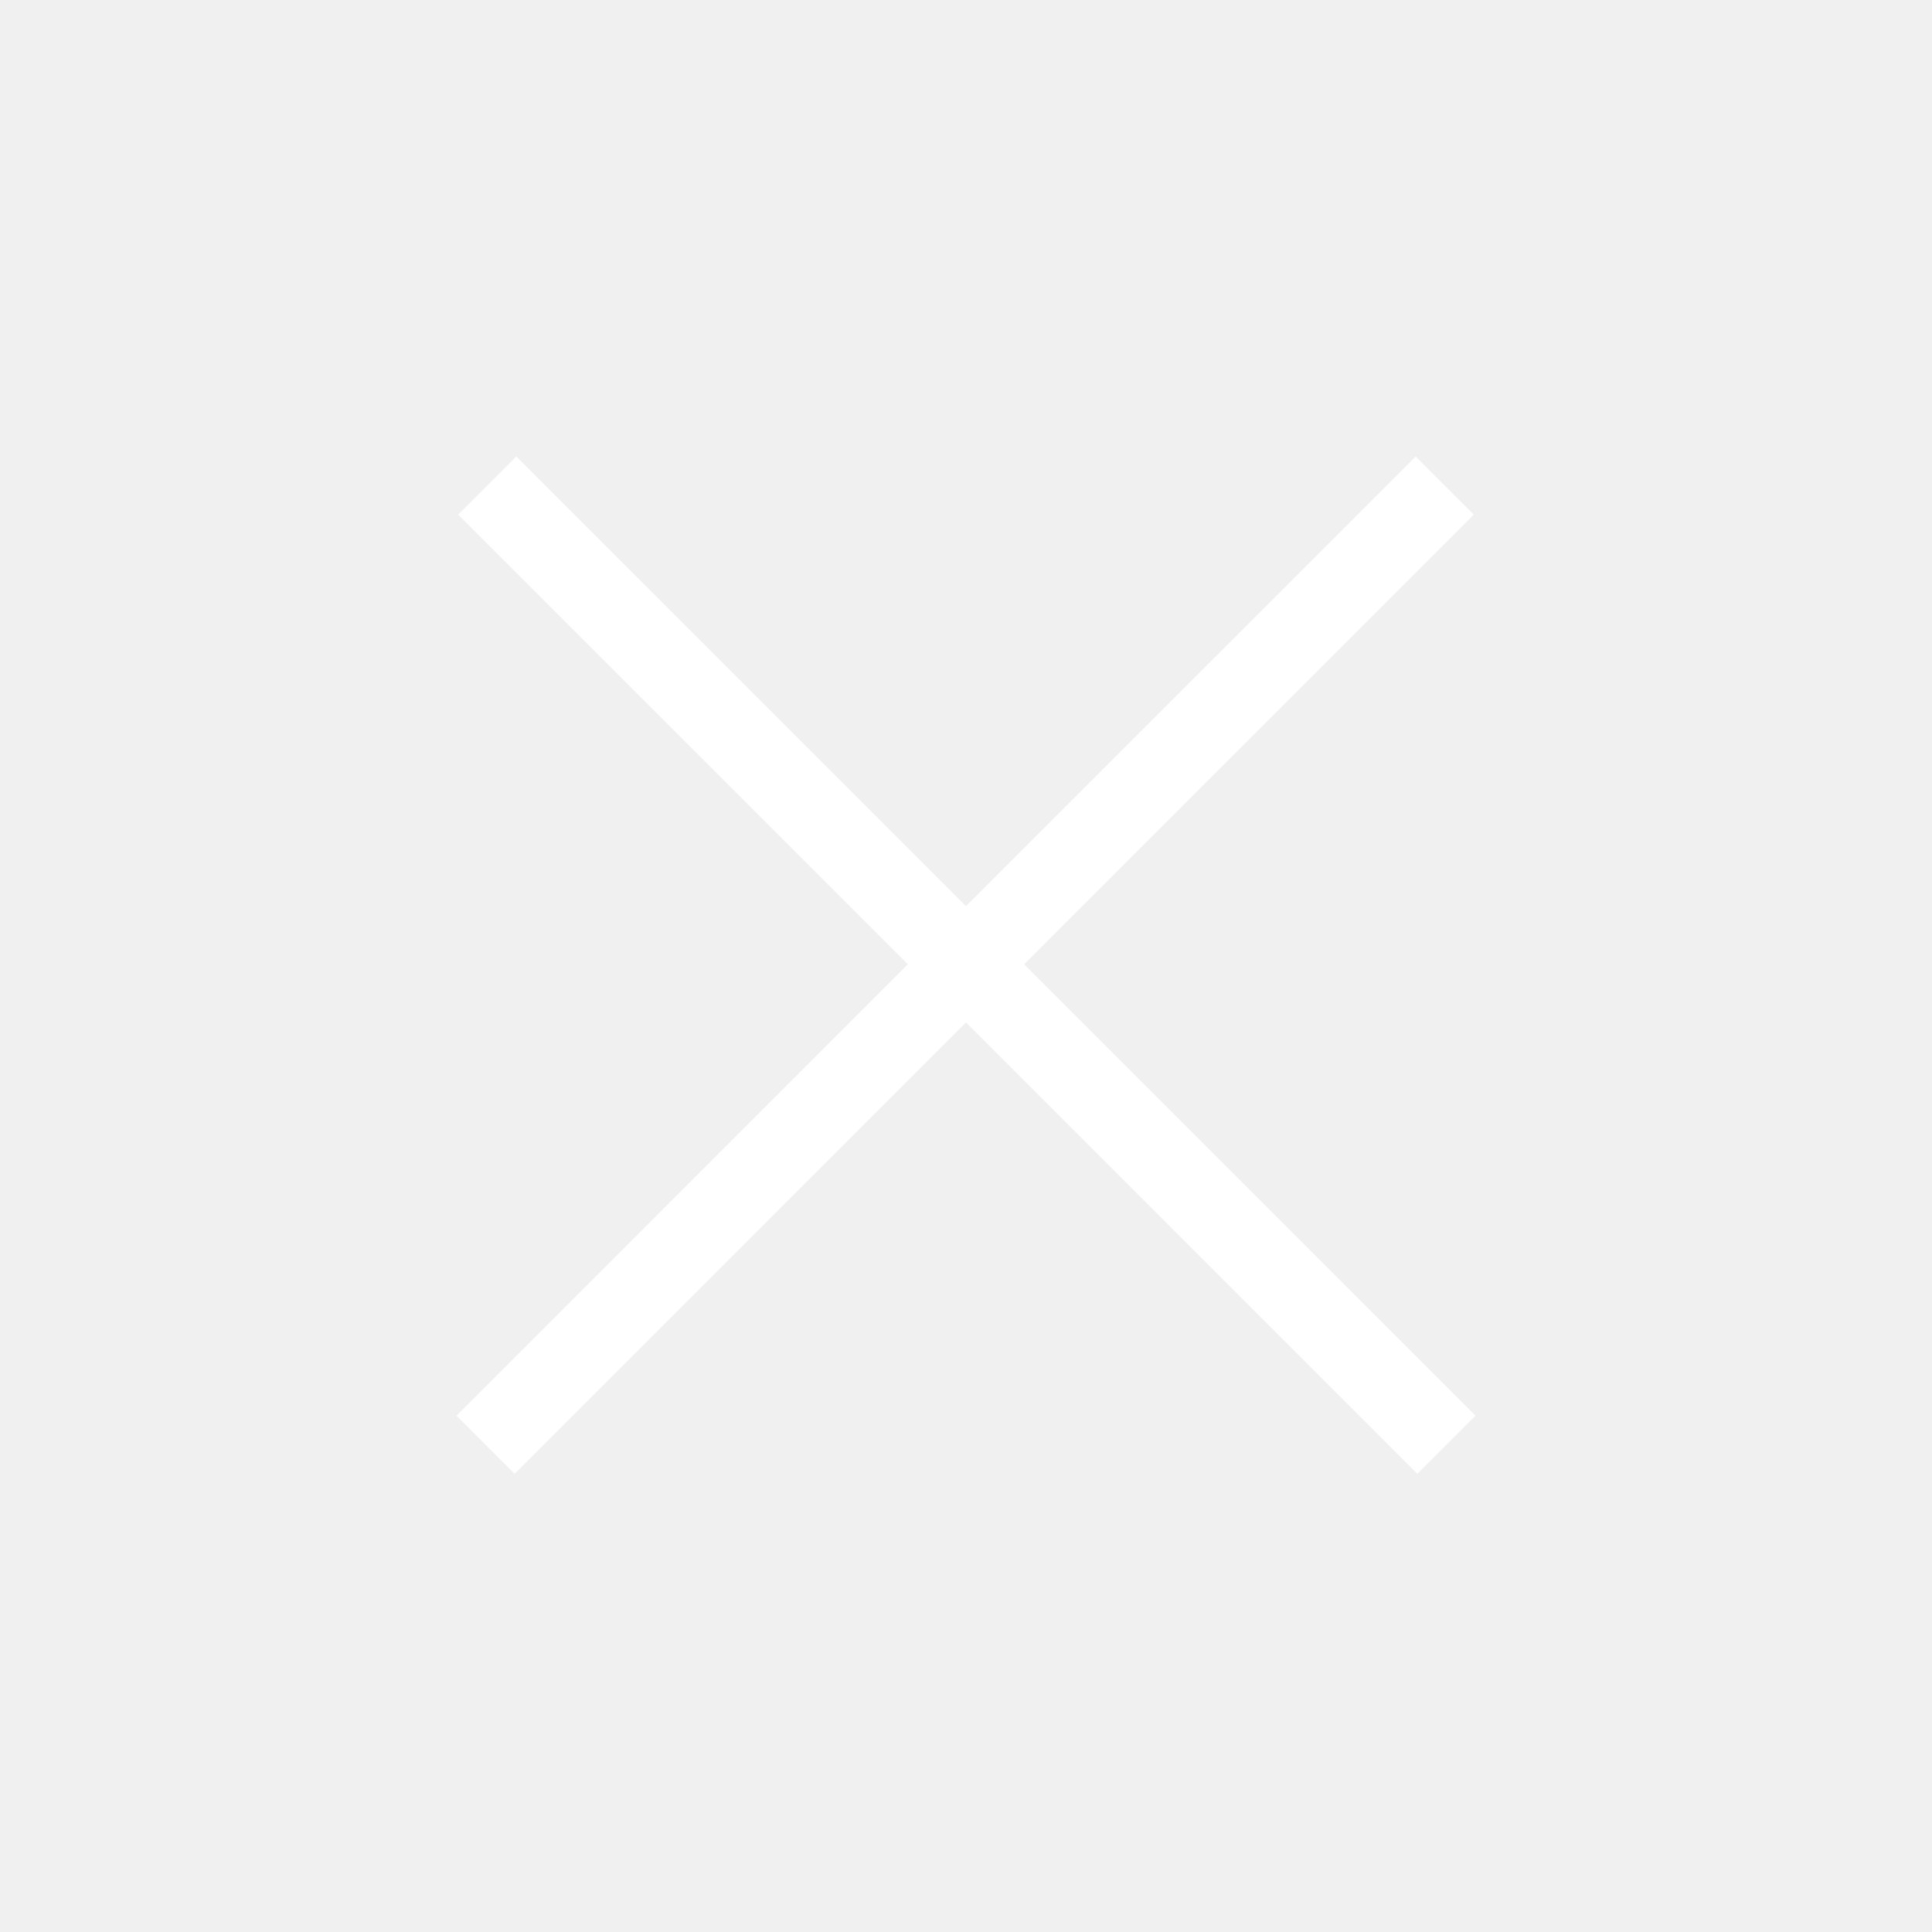
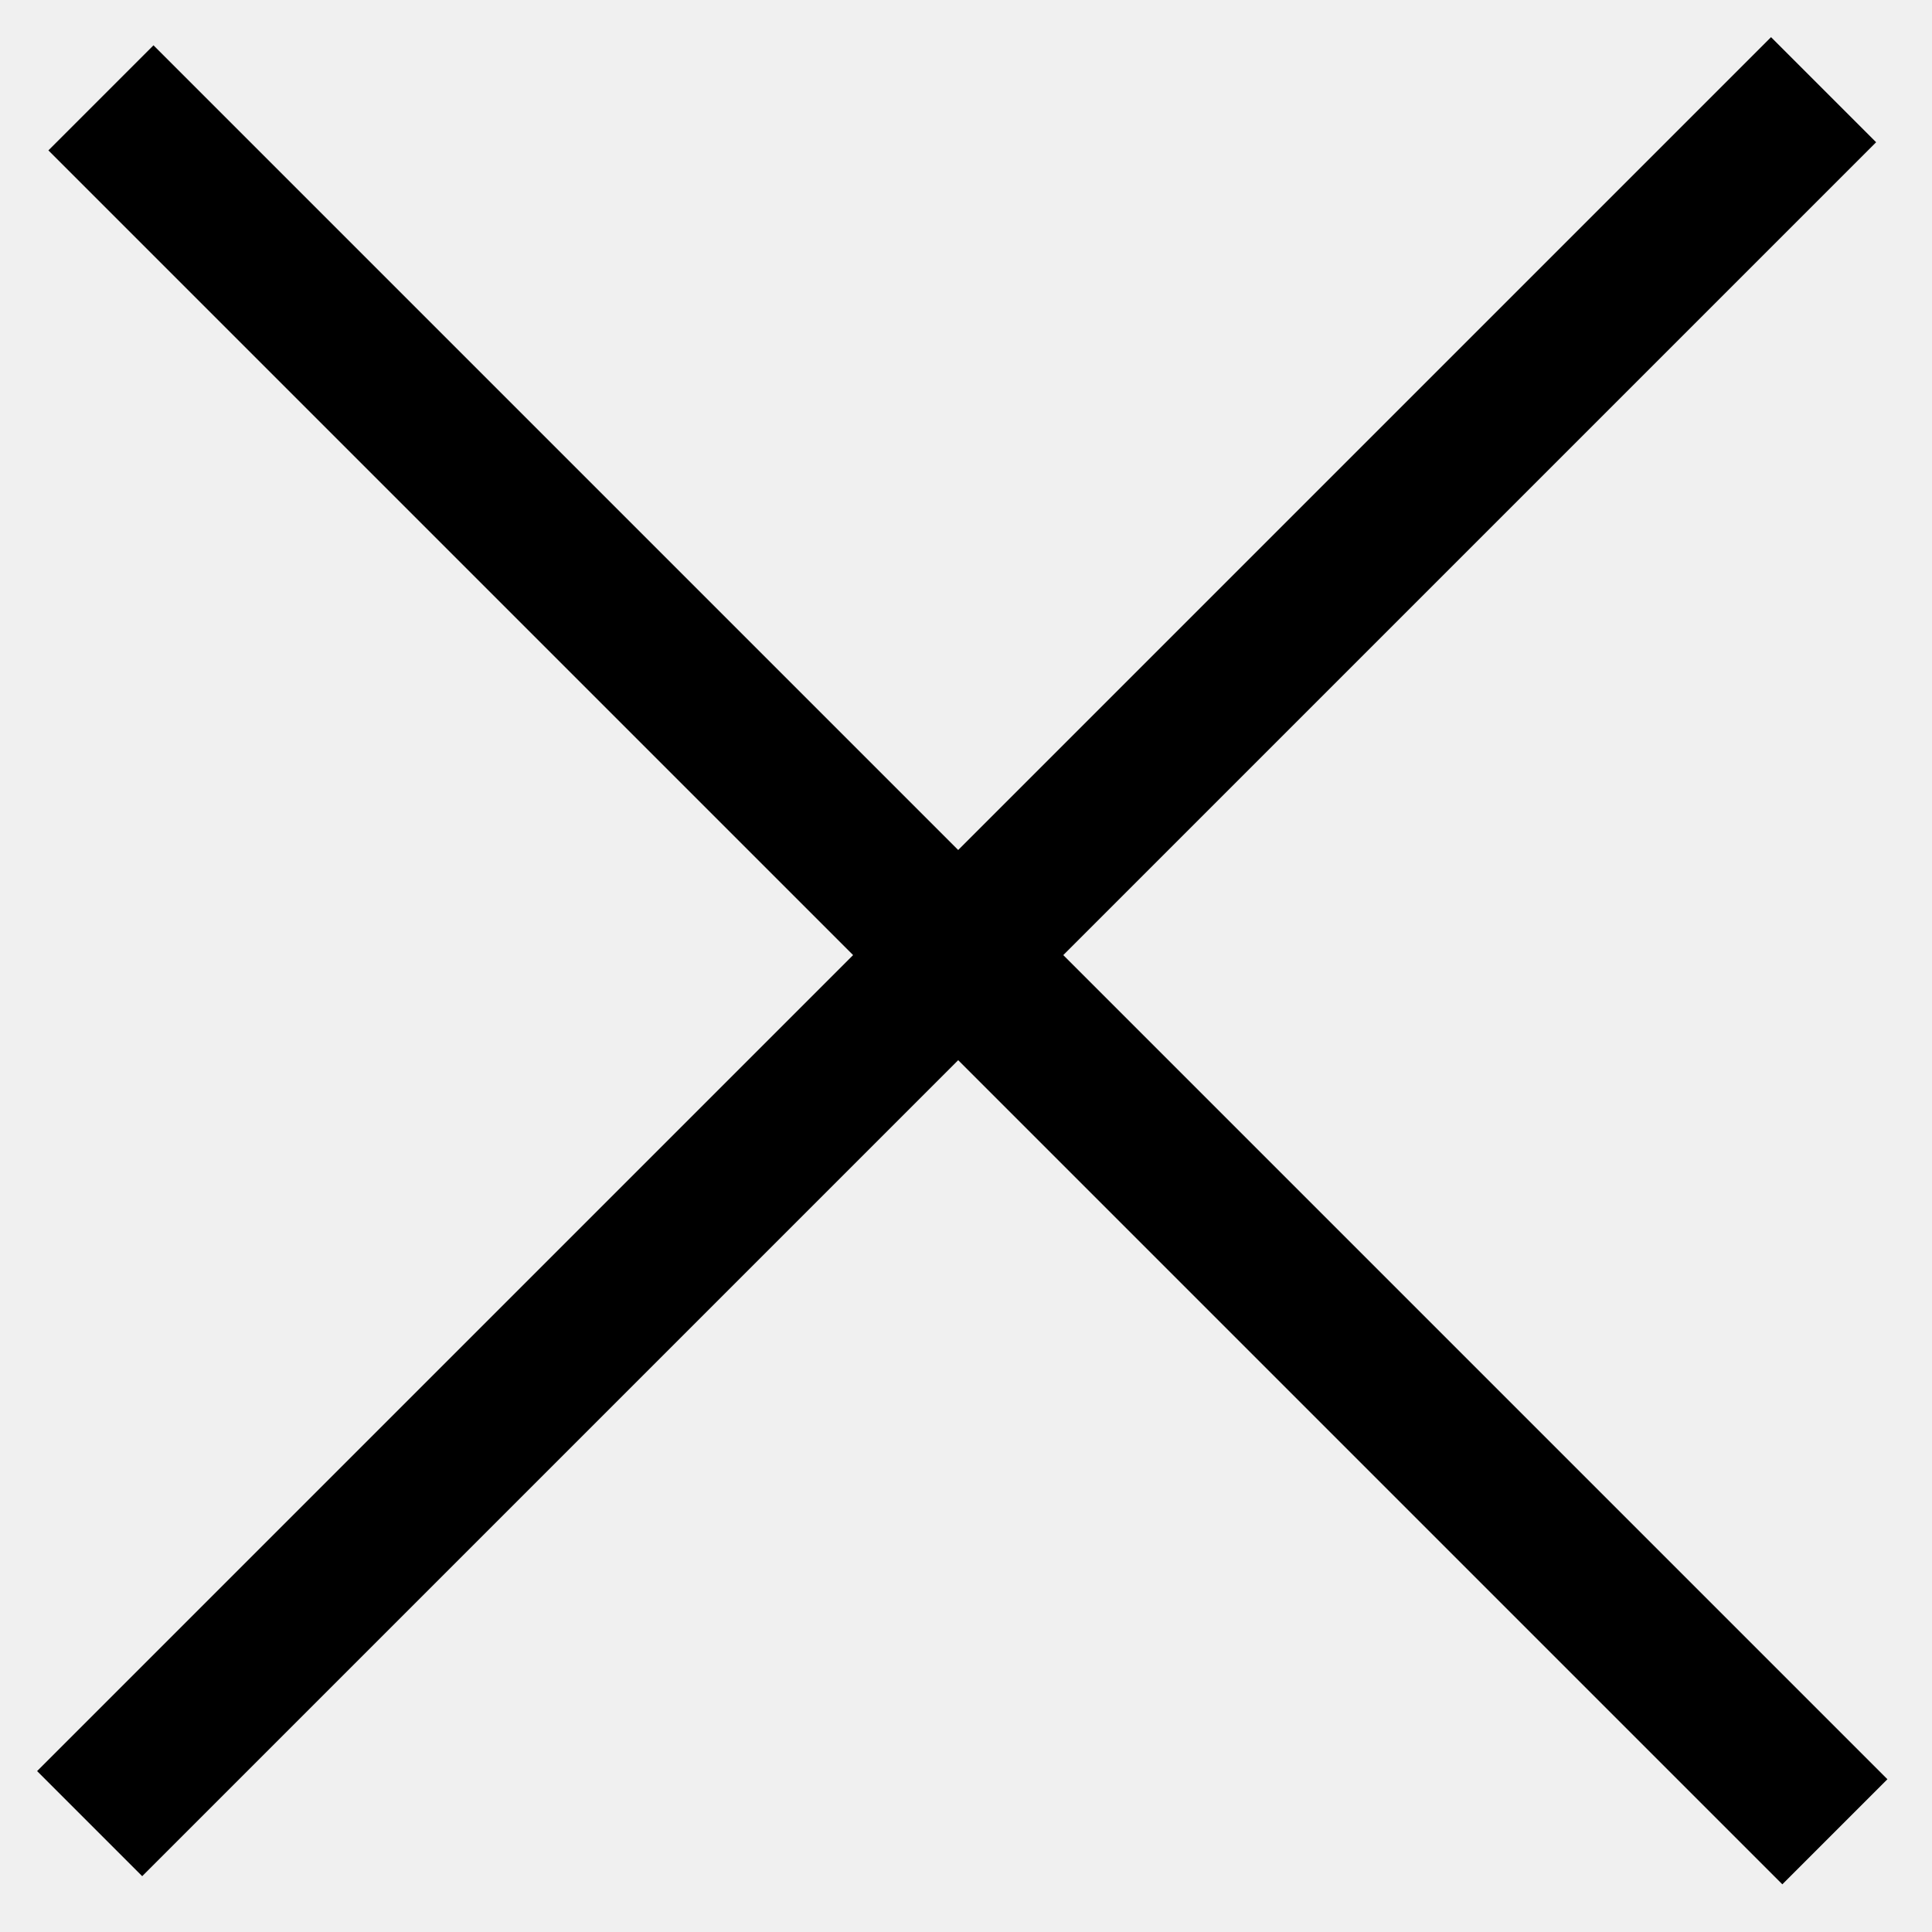
- <svg xmlns="http://www.w3.org/2000/svg" width="47px" height="47px" viewBox="0 0 47 47" version="1.1">
-   <g id="close" stroke="none" stroke-width="1" fill="none" fill-rule="evenodd">
-     <path d="M24.471,7 L24.47,22.47 L40,22.471 L40,24.471 L24.47,24.47 L24.471,40 L22.471,40 L22.47,24.47 L7,24.471 L7,22.471 L22.47,22.47 L22.471,7 L24.471,7 Z" id="Combined-Shape" fill="#FFFFFF" transform="translate(23.5, 23.5) rotate(45) translate(-23.5, -23.5) " />
-   </g>
+ <svg viewBox="0 0 26 26">
+   <path d="M13.82,-3.495 L13.82,11.975 L29.505,11.975 L29.505,13.975 L13.82,13.975 L13.82,29.505 L11.82,29.505 L11.82,13.975 L-3.495,13.975 L-3.495,11.975 L11.82,11.975 L11.82,-3.495 L13.82,-3.495 Z" fill="currentColor" transform="translate(13.00452, 13.00452) rotate(45) translate(-13.00452, -13.00452)" fill-rule="evenodd" />
</svg>
